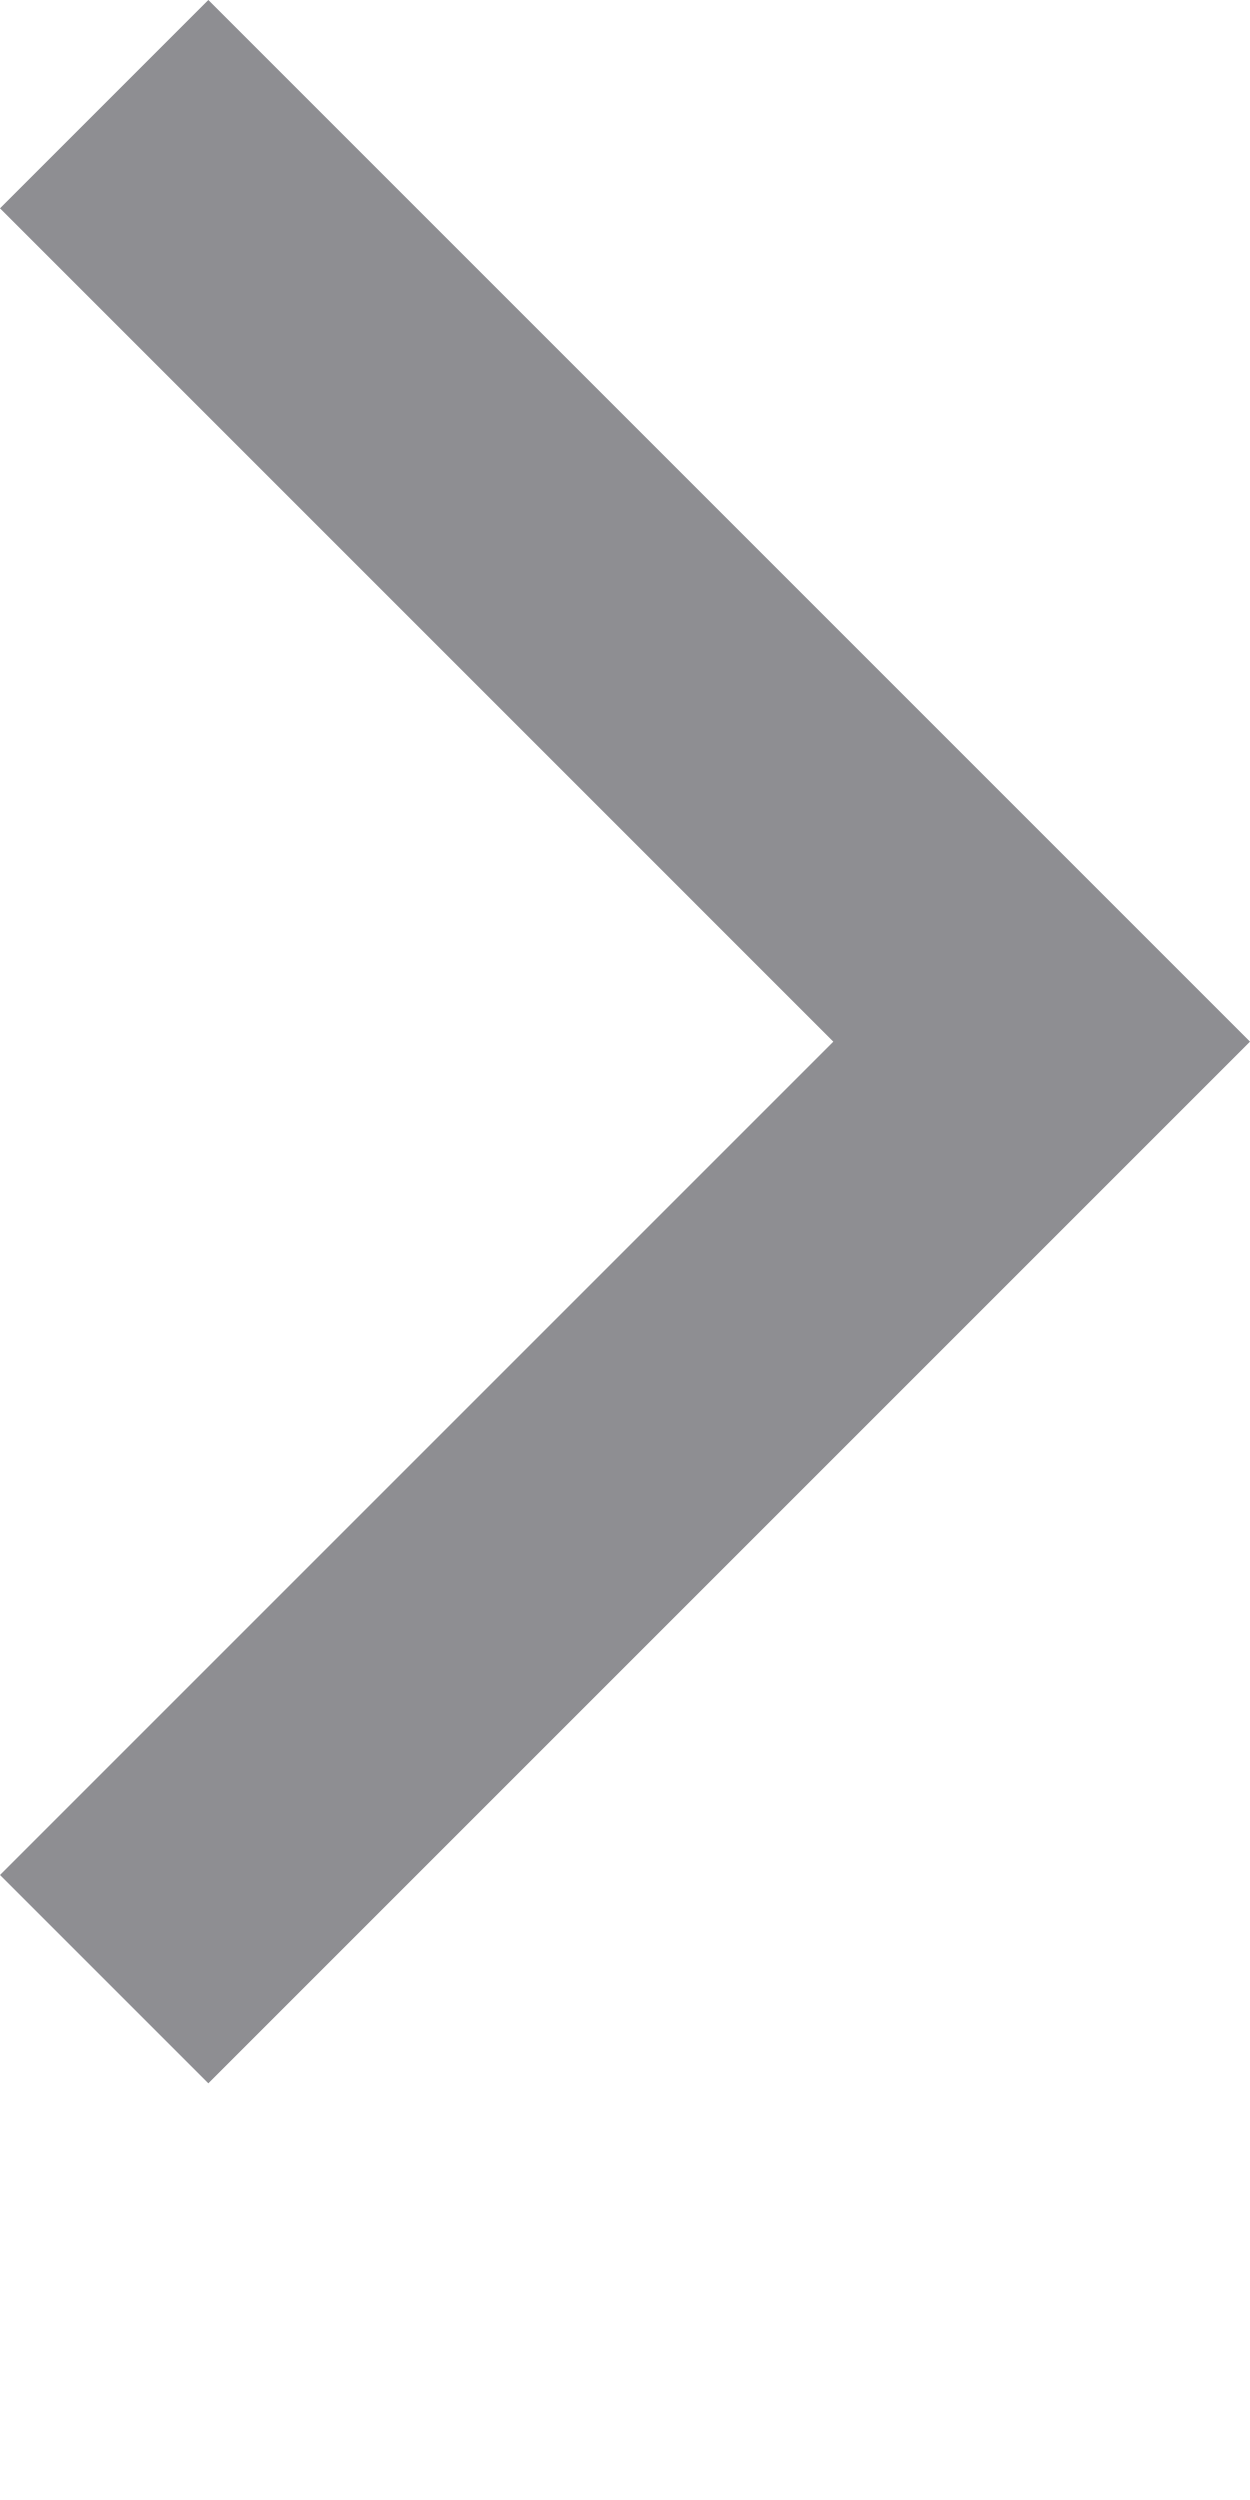
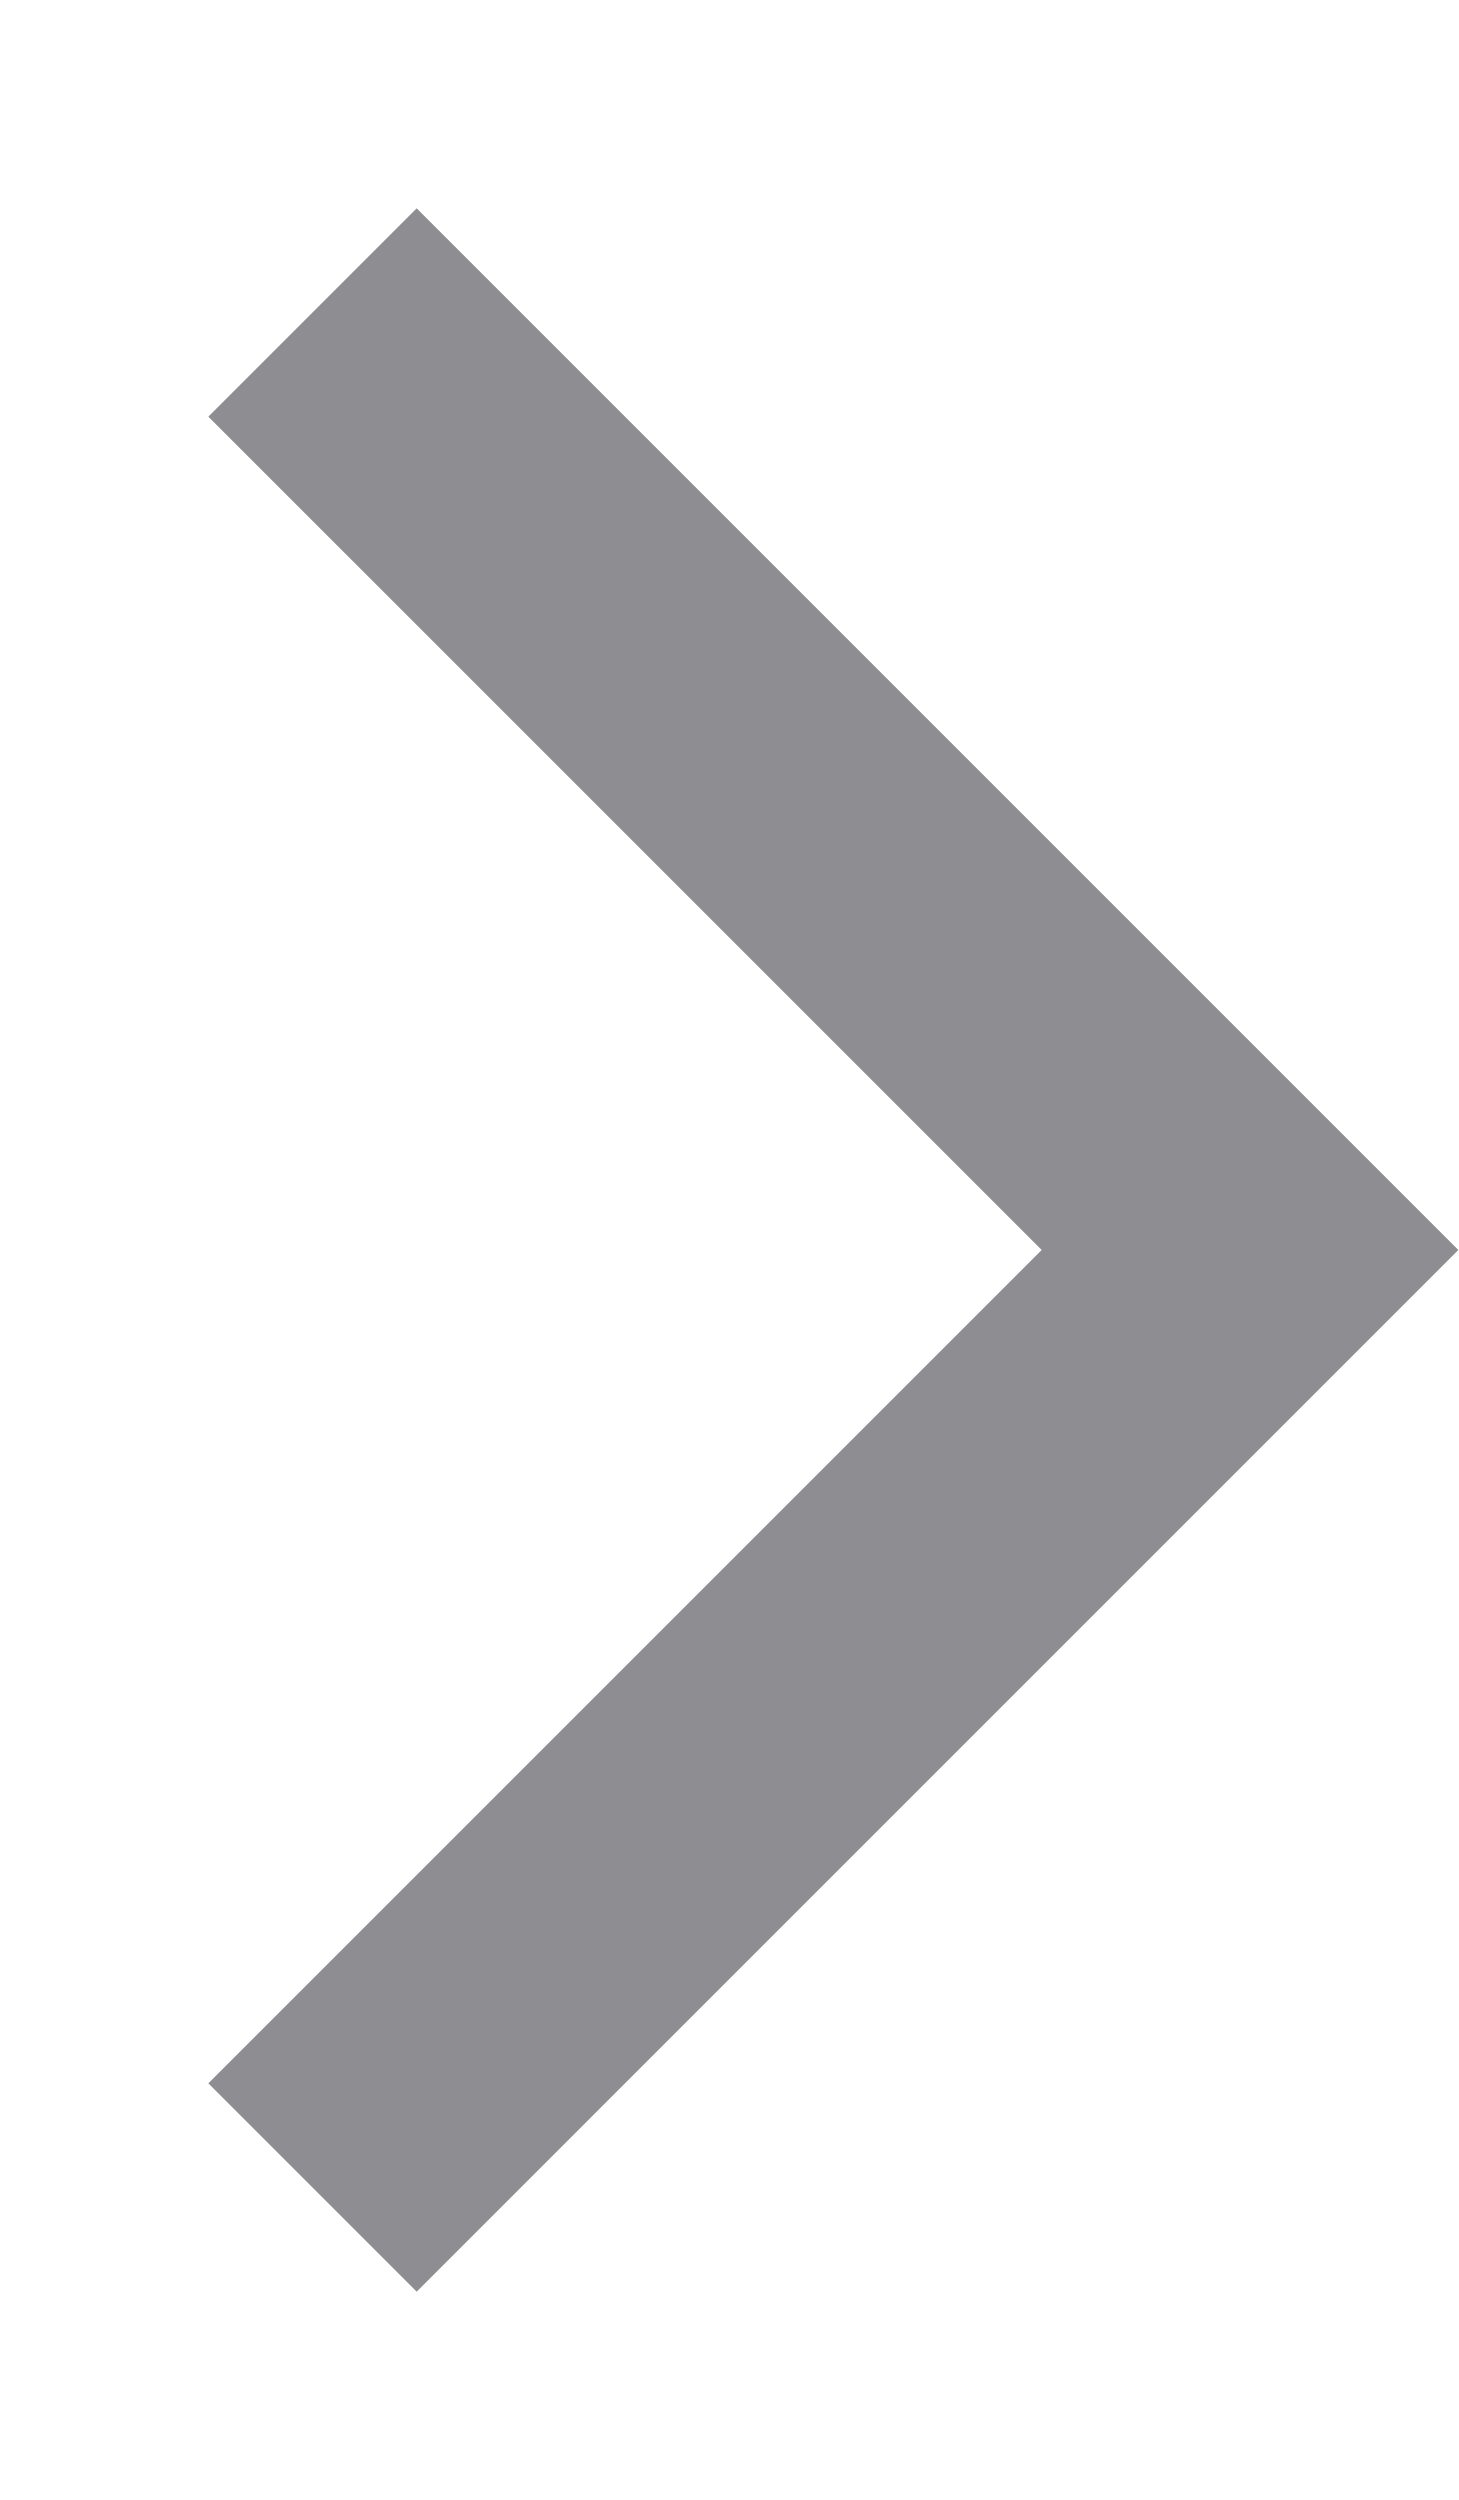
- <svg xmlns="http://www.w3.org/2000/svg" width="6" height="12" viewBox="0 0 6 12">
-   <g fill="#8E8E92" transform="translate(3, 5) rotate(-90) translate(-3, -5) translate(-2, 2)">
+ <svg xmlns="http://www.w3.org/2000/svg" width="7" height="12" viewBox="0 0 7 12">
+   <g fill="#8E8E92" transform="translate(4, 5) rotate(-90) translate(-4, -5) translate(-2, 2)">
    <polygon id="Path" points="5 4 9 0 10 1 5 6 0 1 1 0" />
  </g>
</svg>
